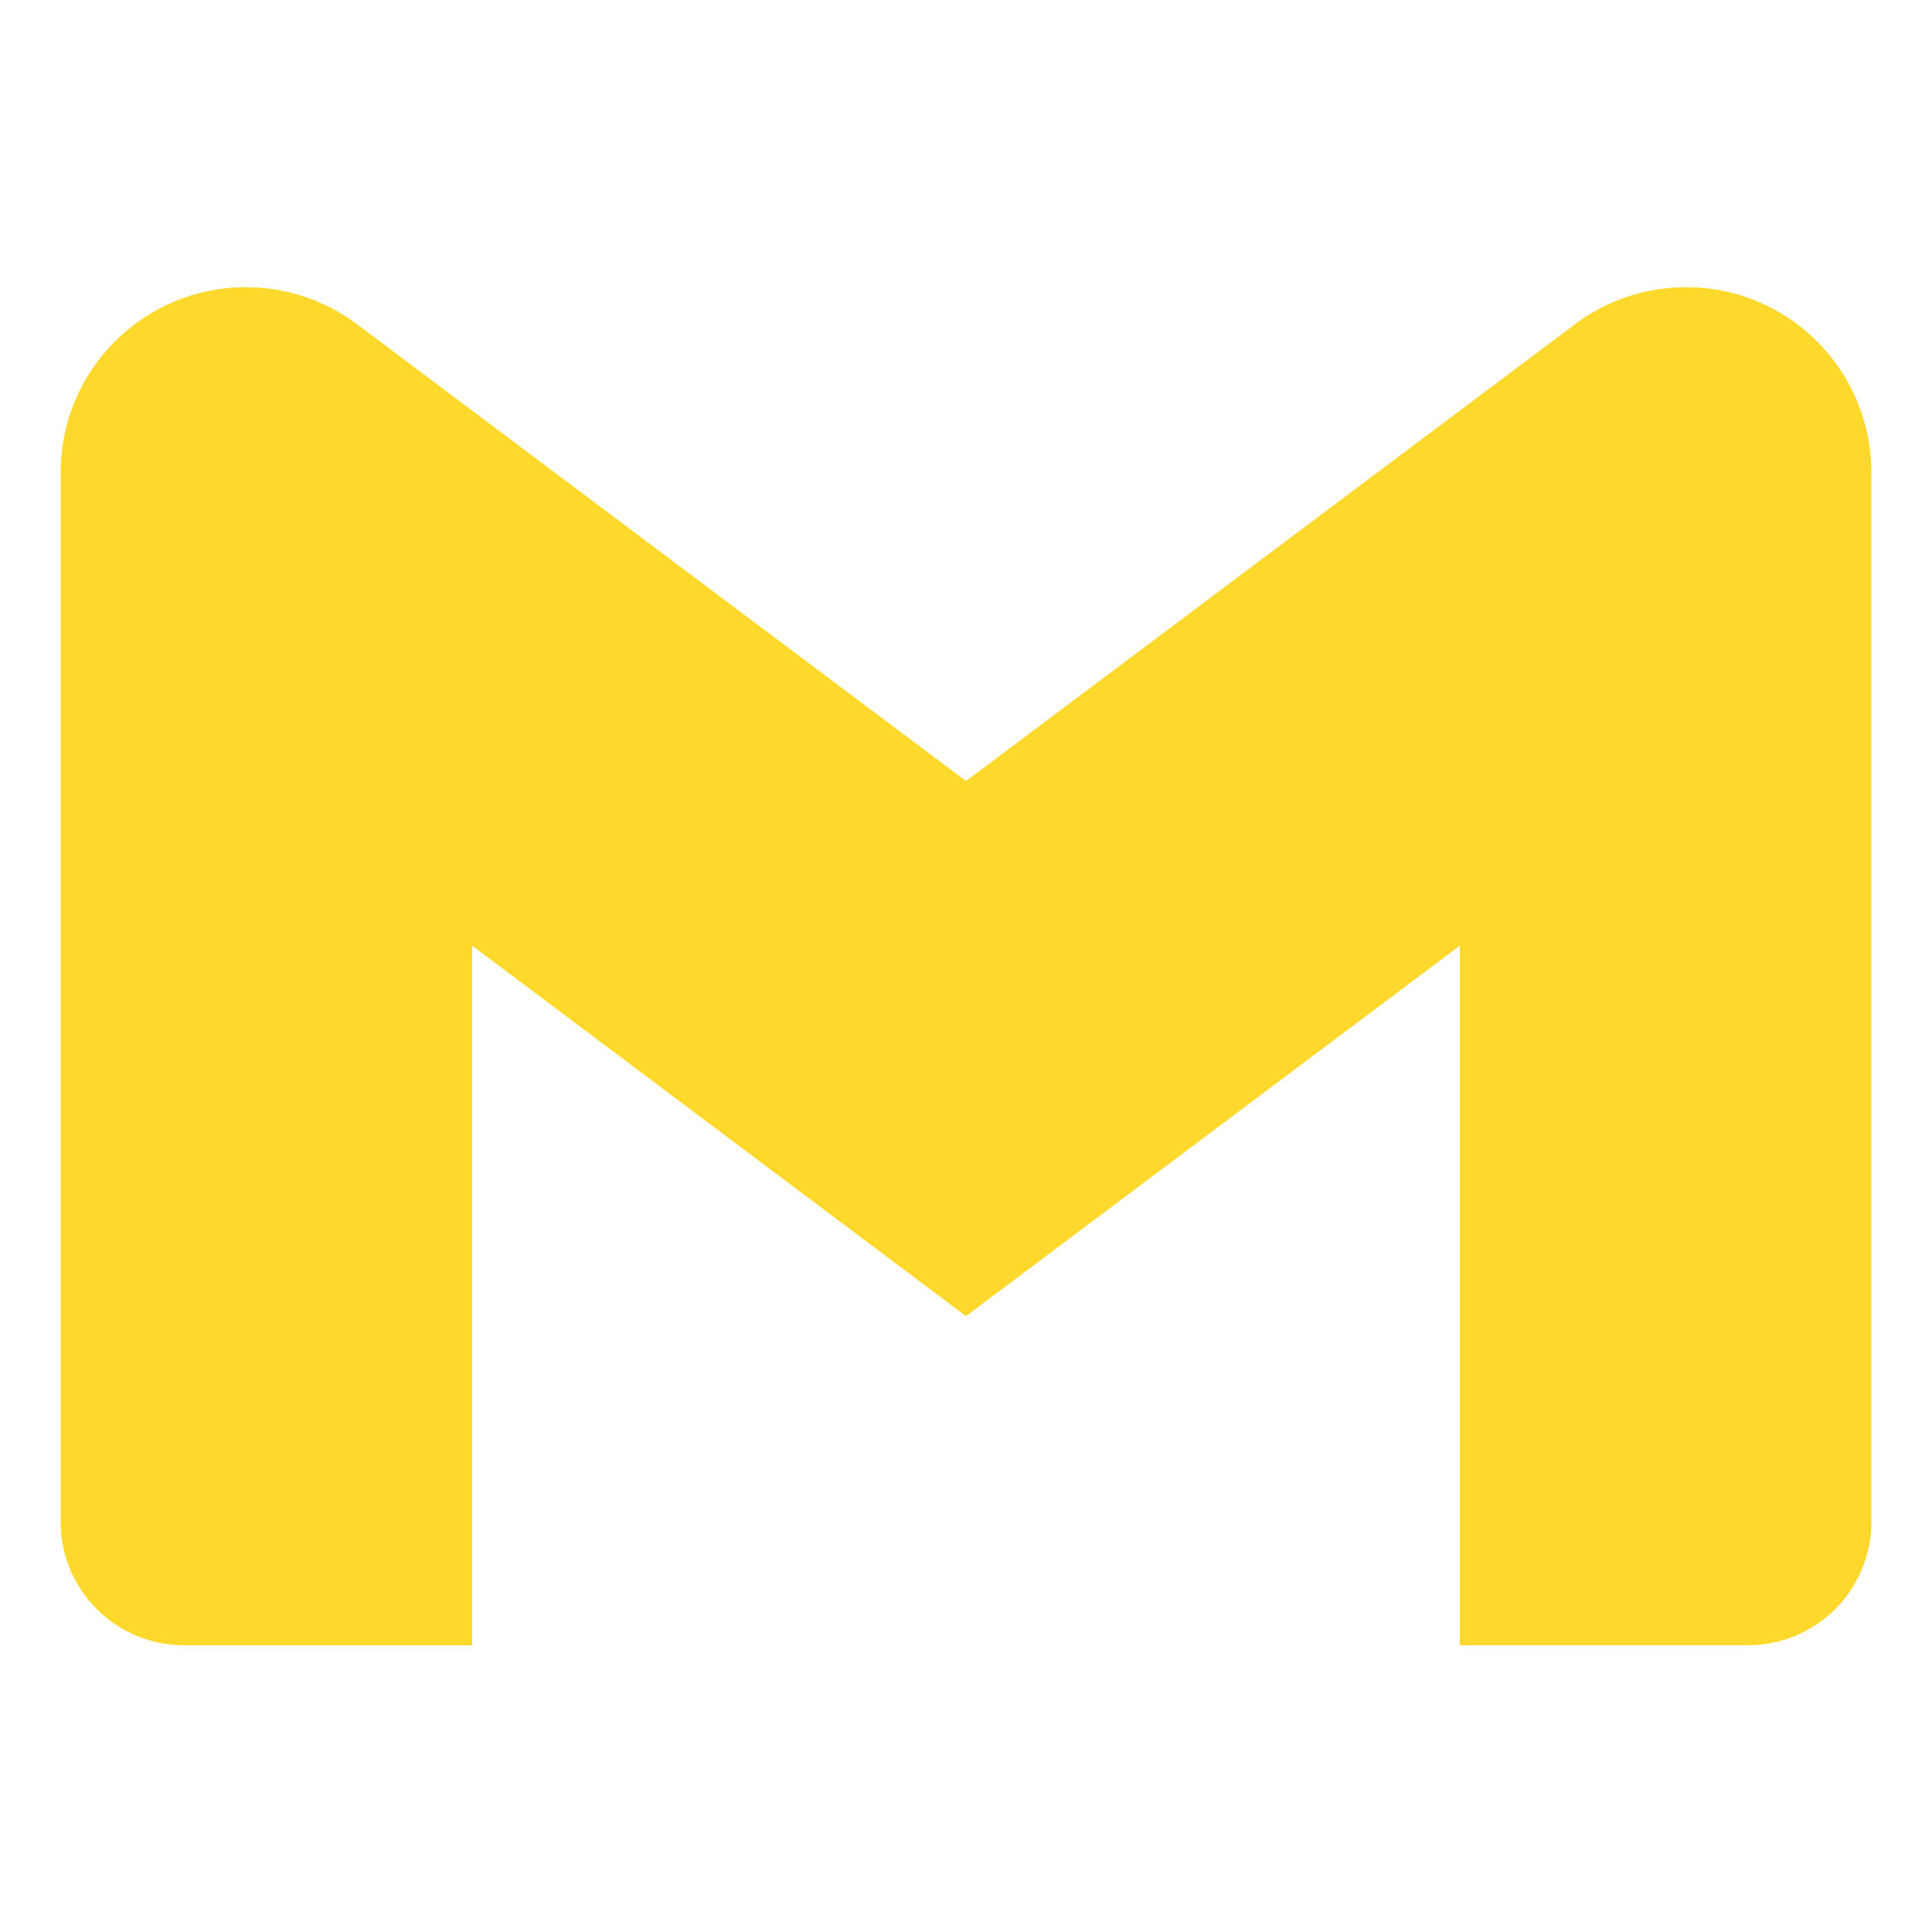
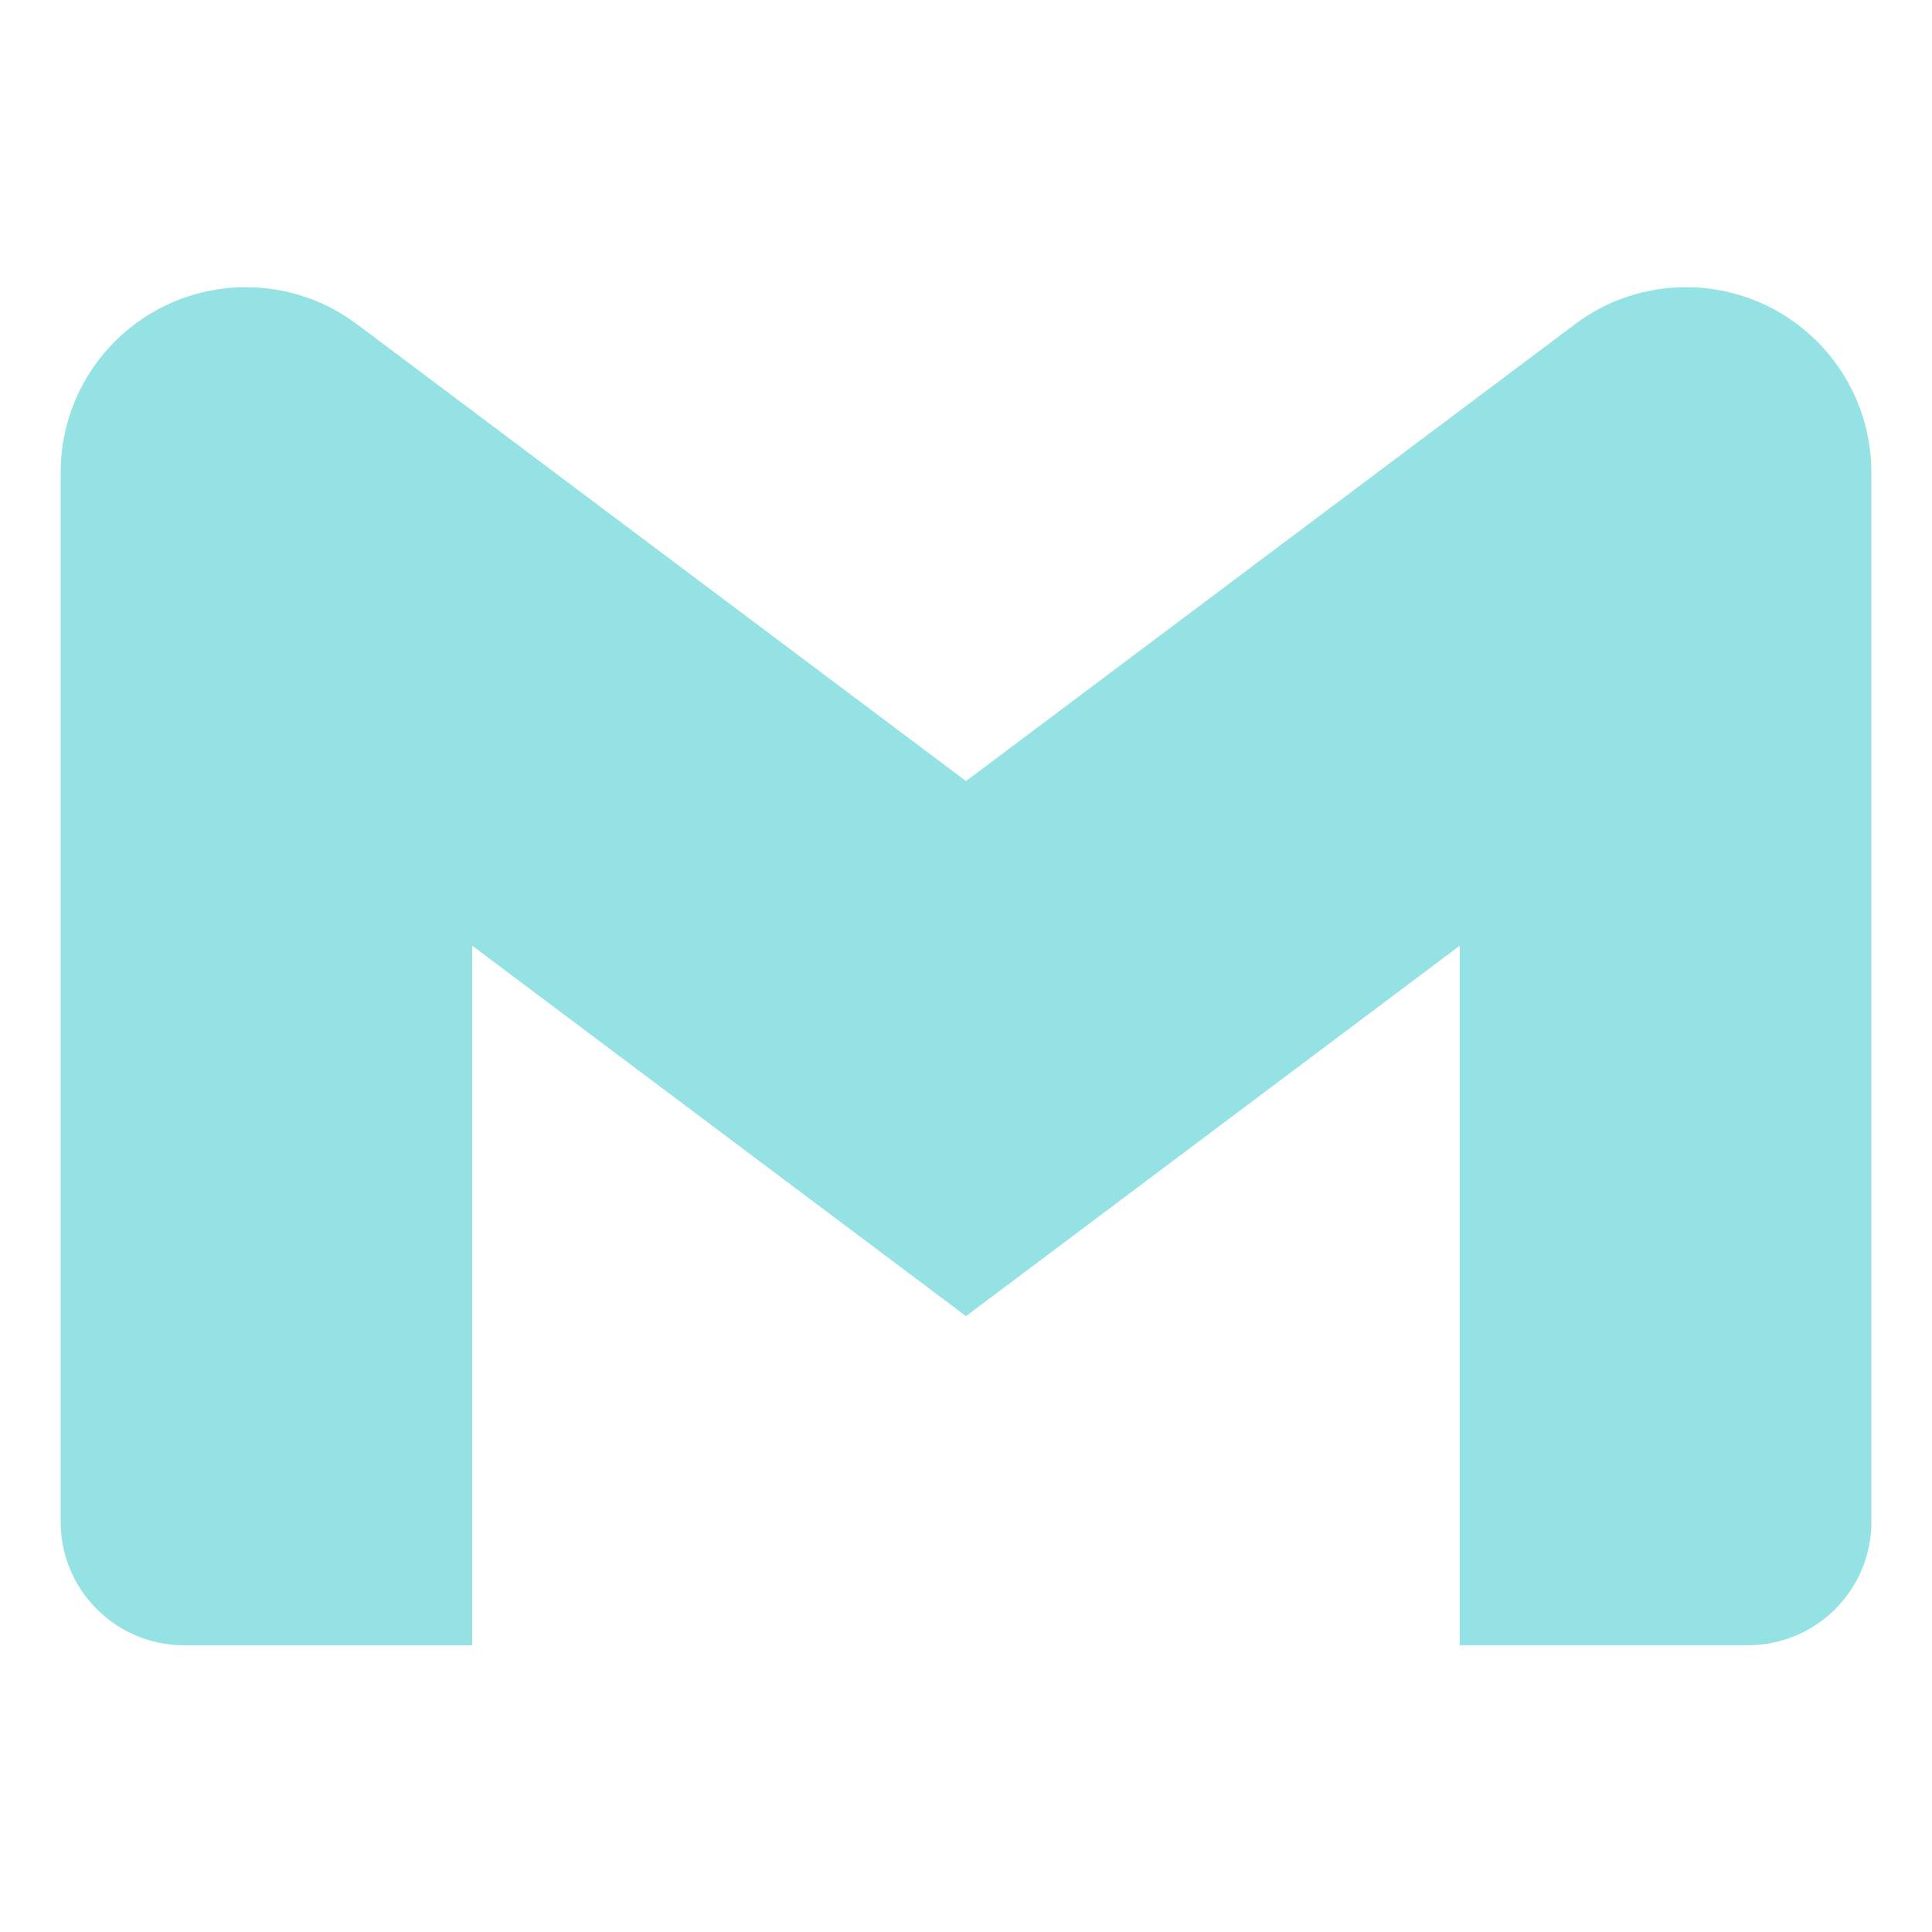
- <svg xmlns="http://www.w3.org/2000/svg" fill="#FED82B" width="800px" height="800px" viewBox="0 0 32 32" version="1.1">
+ <svg xmlns="http://www.w3.org/2000/svg" fill="#94e2e3" width="800px" height="800px" viewBox="0 0 32 32" version="1.1">
  <path d="M30.996 7.824v17.381c0 0 0 0 0 0.001 0 1.129-0.915 2.044-2.044 2.044-0 0-0 0-0.001 0h-4.772v-11.587l-8.179 6.136-8.179-6.136v11.588h-4.772c0 0 0 0-0 0-1.129 0-2.044-0.915-2.044-2.044 0-0 0-0.001 0-0.001v0-17.381c0-0 0-0.001 0-0.001 0-1.694 1.373-3.067 3.067-3.067 0.694 0 1.334 0.231 1.848 0.619l-0.008-0.006 10.088 7.567 10.088-7.567c0.506-0.383 1.146-0.613 1.84-0.613 1.694 0 3.067 1.373 3.067 3.067v0z" />
</svg>
